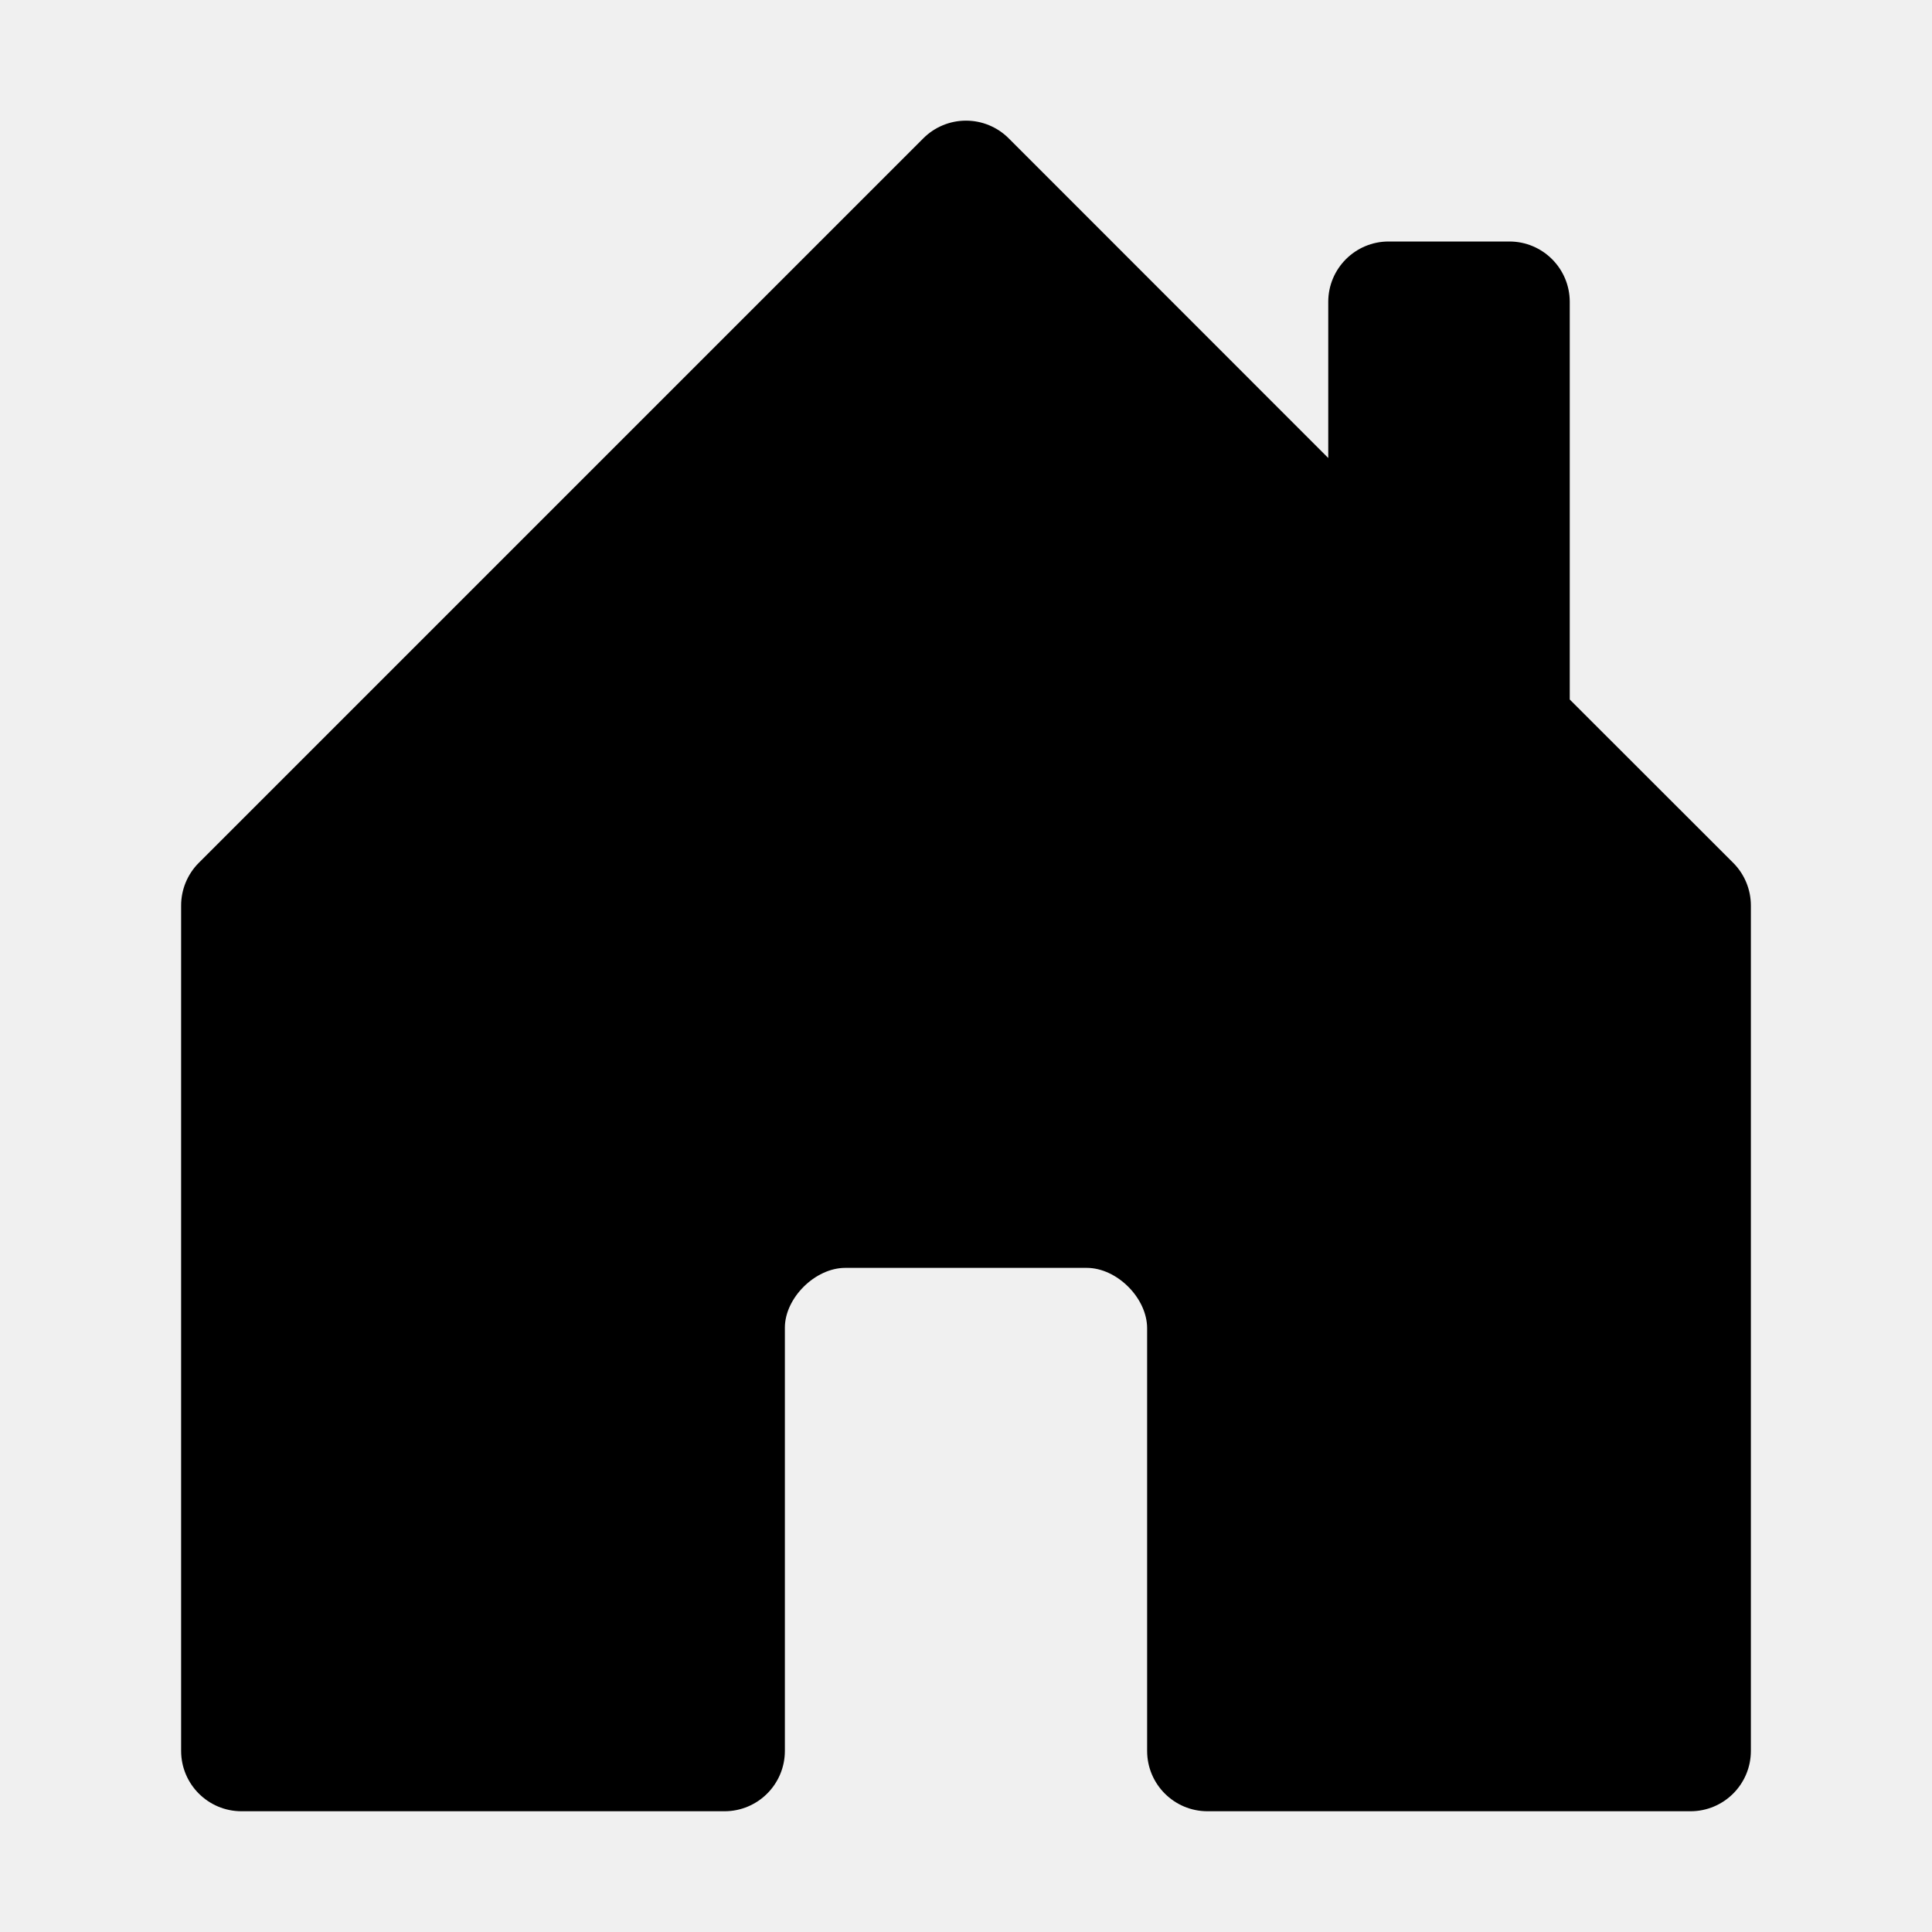
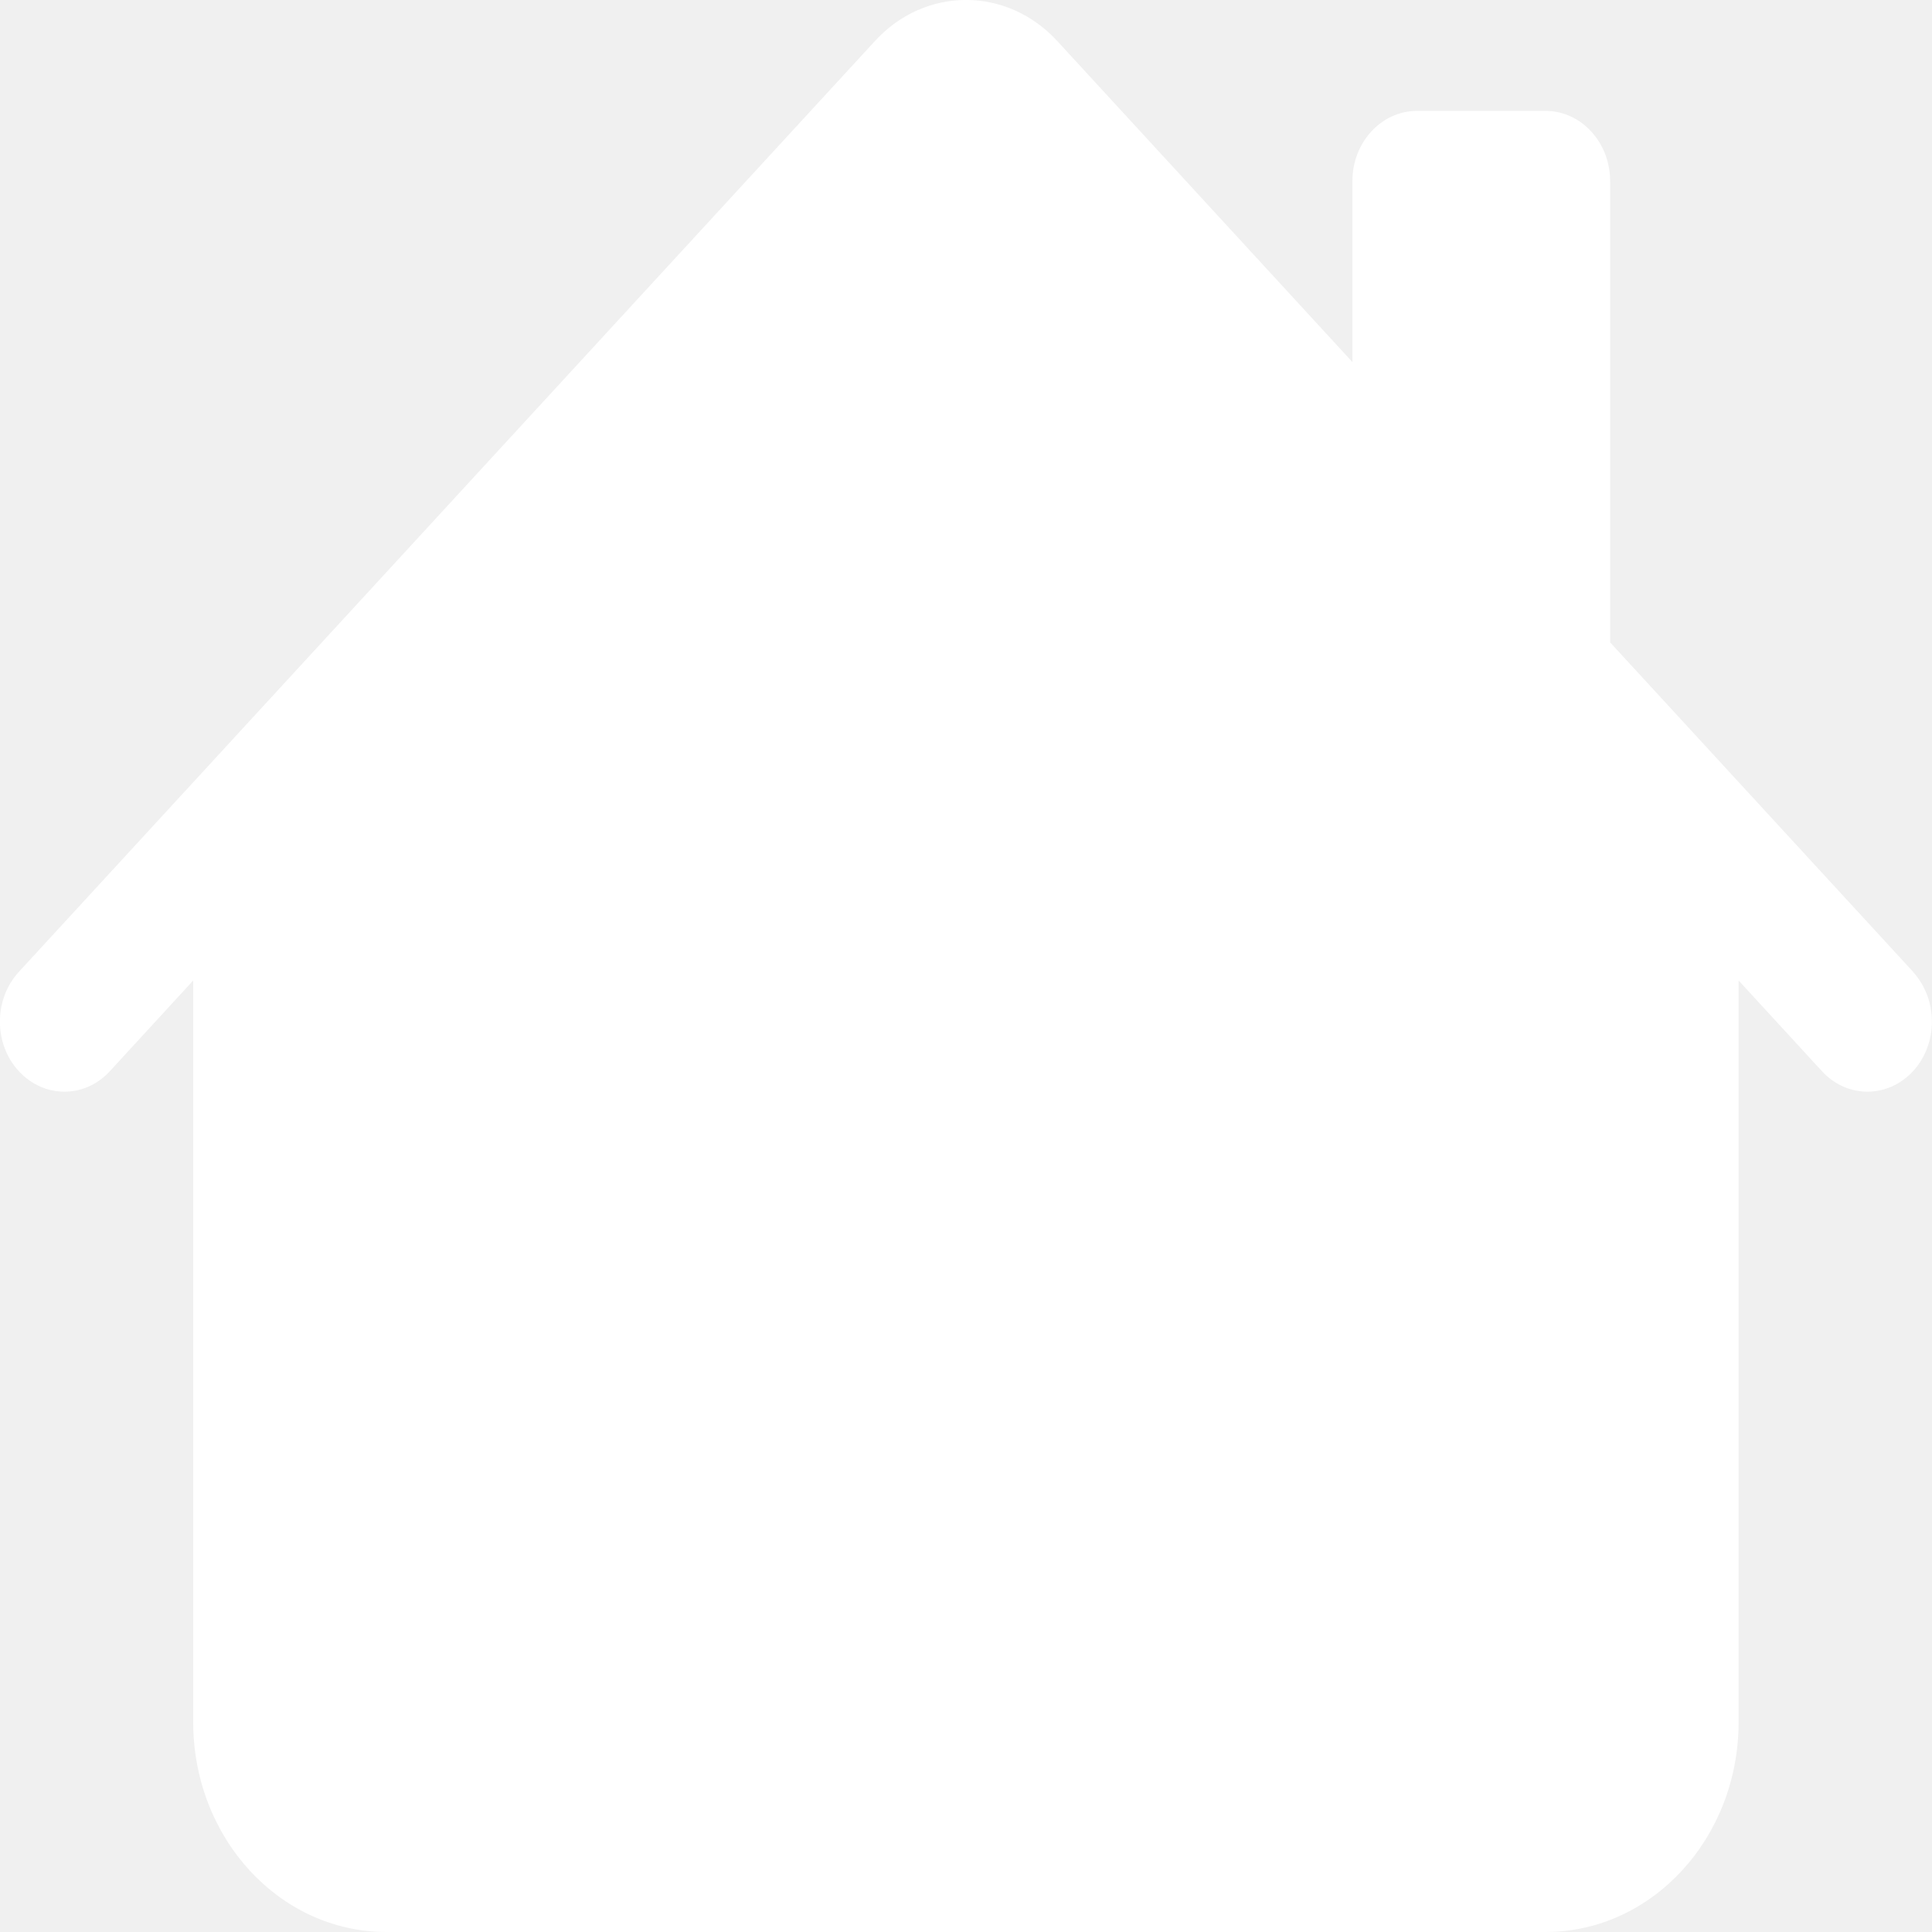
- <svg xmlns="http://www.w3.org/2000/svg" width="64" eight="64" fill="currentColor" class="bi bi-house-door-fill" viewBox="0 0 16 16">
-   <path d="M6.5 14.5v-3.505c0-.245.25-.495.5-.495h2c.25 0 .5.25.5.5v3.5a.5.5 0 0 0 .5.5h4a.5.5 0 0 0 .5-.5v-7a.5.5 0 0 0-.146-.354L13 5.793V2.5a.5.5 0 0 0-.5-.5h-1a.5.5 0 0 0-.5.5v1.293L8.354 1.146a.5.5 0 0 0-.708 0l-6 6A.5.5 0 0 0 1.5 7.5v7a.5.5 0 0 0 .5.5h4a.5.5 0 0 0 .5-.5" />
+ <svg xmlns="http://www.w3.org/2000/svg" id="Layer_1" data-name="Layer 1" viewBox="0 0 100 100">
+   <defs>
+     <style>
+       .cls-1 {
+         fill: #fff;
+       }
+     </style>
+   </defs>
+   <path class="cls-1" d="M99.03,50.31l-15.69-17.06V9.37c0-2-1.5-3.63-3.34-3.63h-6.66c-1.84,0-3.34,1.63-3.34,3.63v9.37L54.72,2.12c-2.61-2.83-6.83-2.83-9.43,0L.97,50.31c-1.3,1.42-1.3,3.72,0,5.13,1.31,1.42,3.42,1.42,4.72,0l4.31-4.69v38.38c0,6.01,4.47,10.87,10,10.87h59.99c5.52,0,10-4.86,10-10.87v-38.38l4.31,4.69c1.3,1.42,3.41,1.42,4.72,0,1.3-1.41,1.3-3.71,0-5.13Z" />
</svg>
